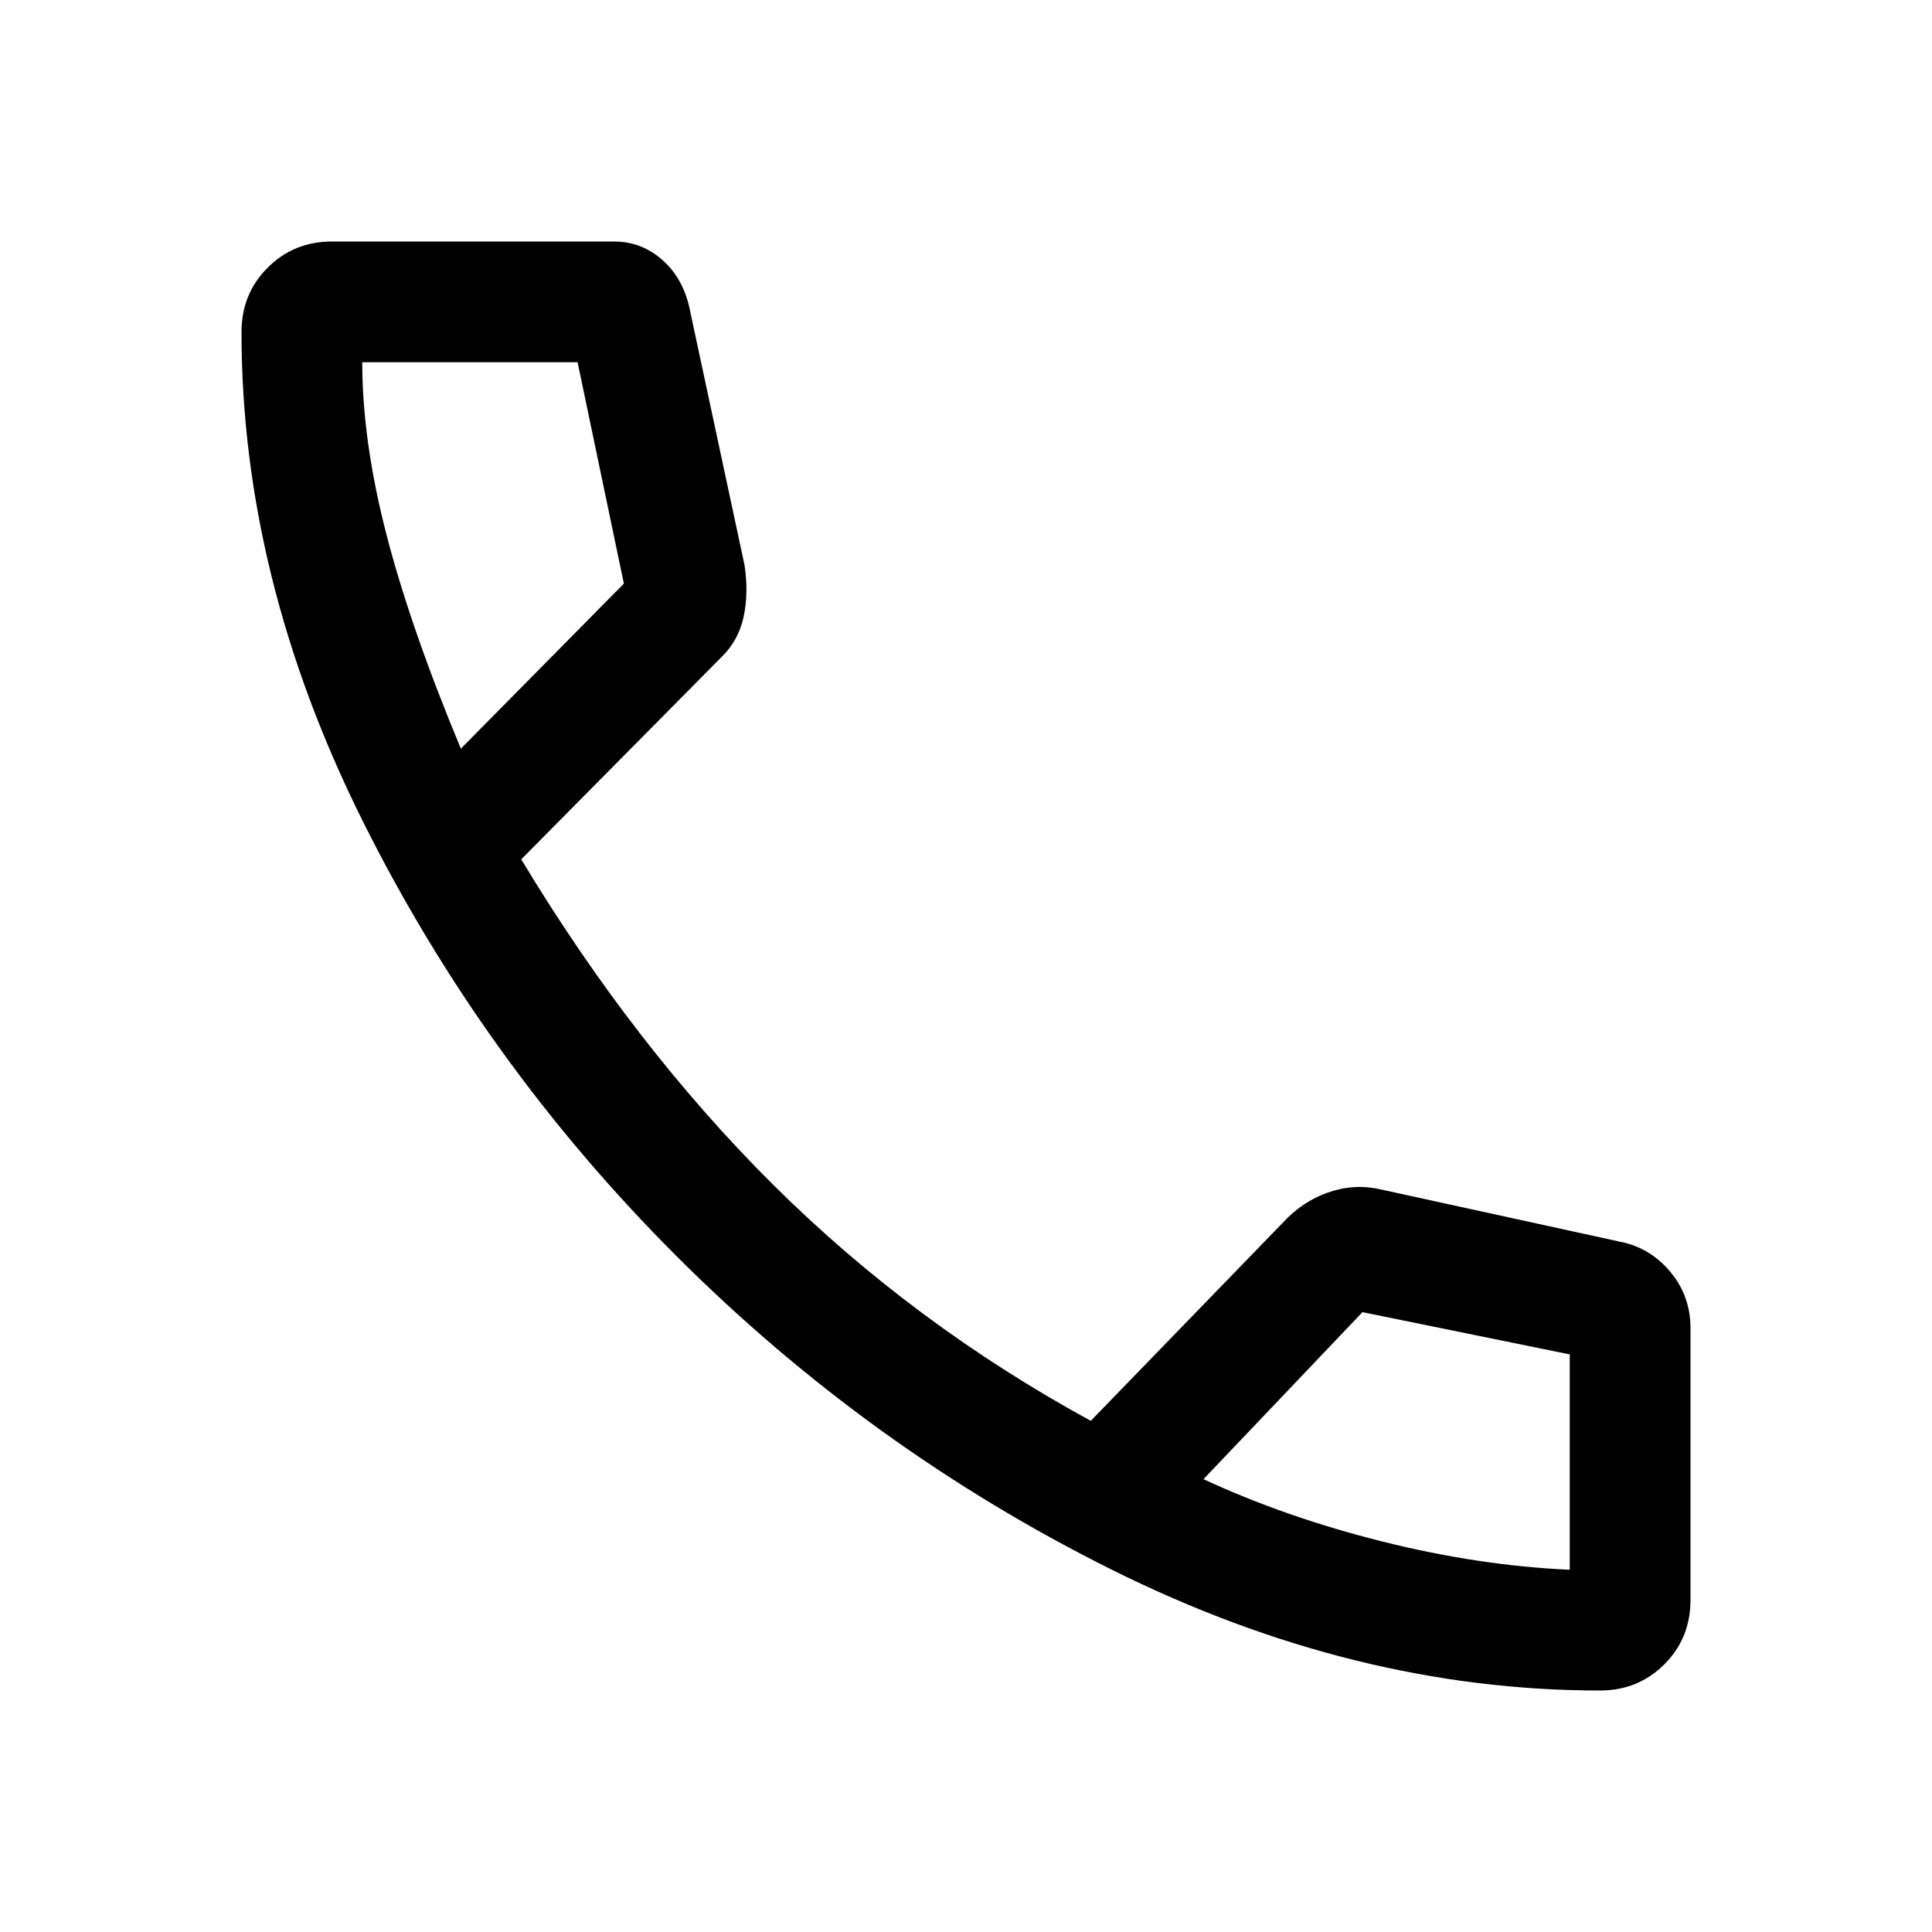
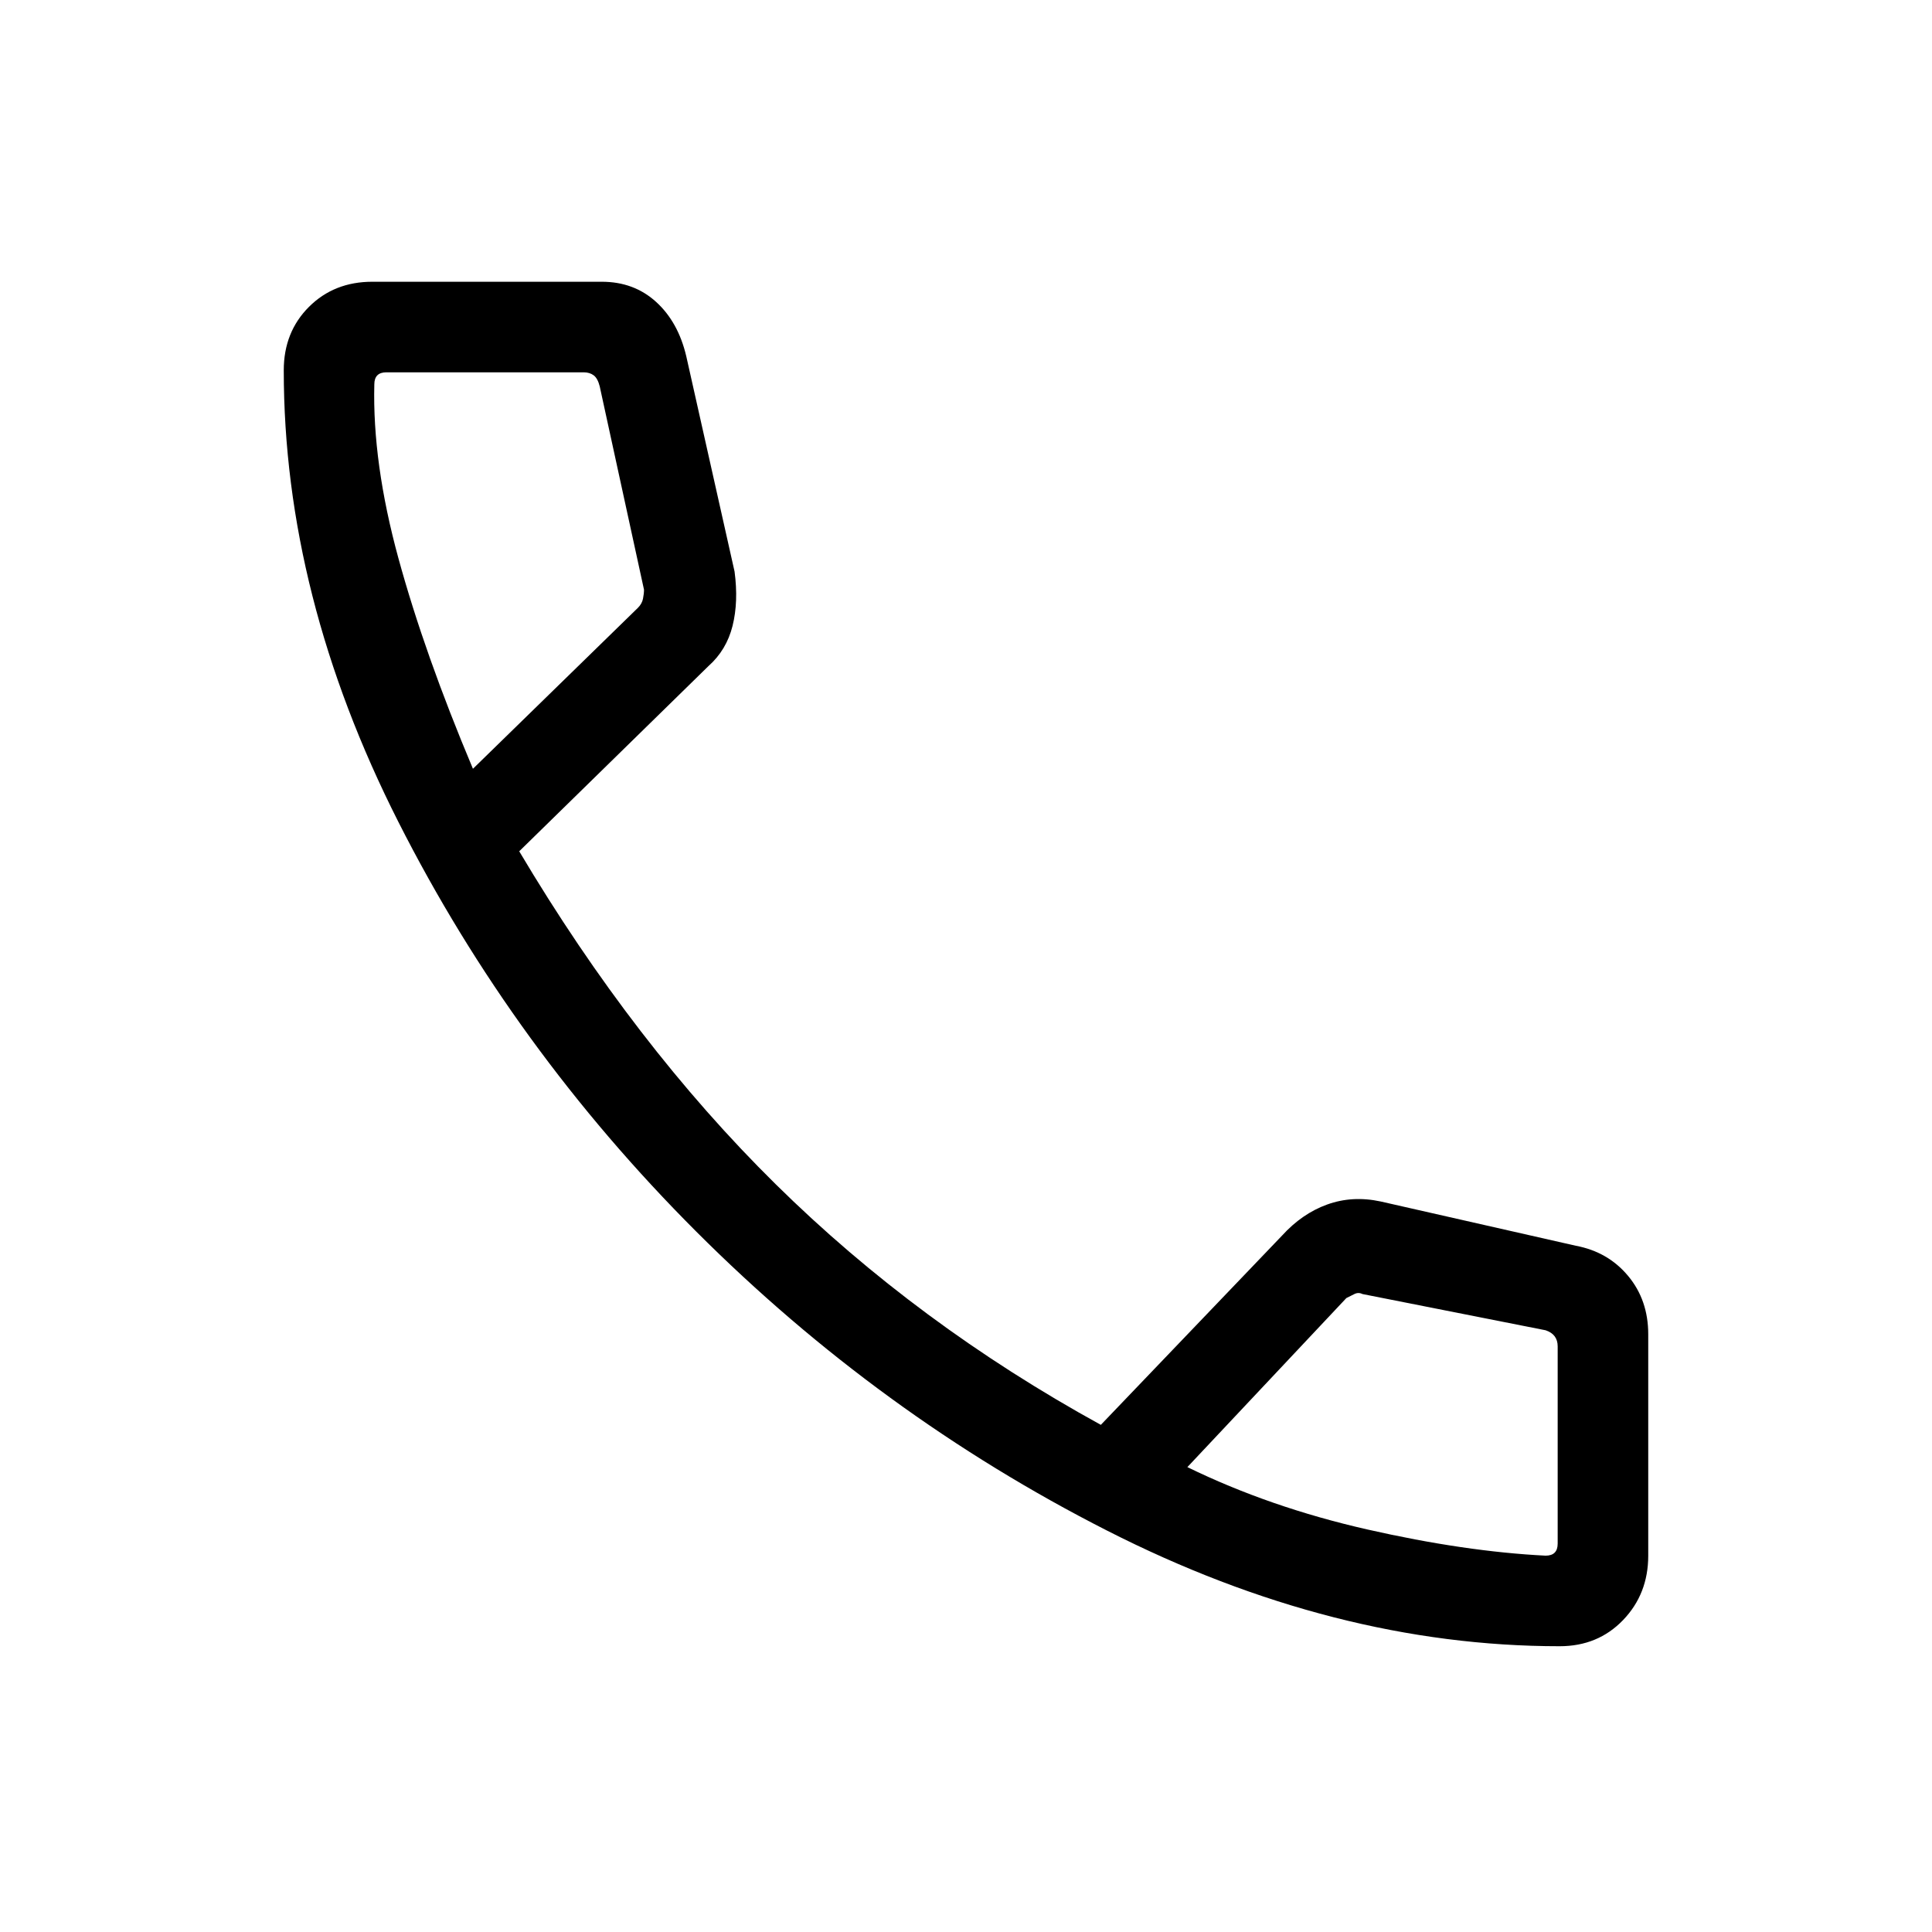
<svg xmlns="http://www.w3.org/2000/svg" height="48" width="48">
-   <path d="M39.75 42q-6.1 0-12.125-3T16.8 31.2Q12 26.4 9 20.375 6 14.35 6 8.25q0-.95.65-1.6Q7.3 6 8.25 6h7q.7 0 1.225.475.525.475.675 1.275l1.35 6.3q.1.7-.025 1.275t-.525.975l-5 5.05q2.8 4.65 6.275 8.1Q22.7 32.9 27.1 35.3l4.75-4.9q.5-.55 1.15-.775.65-.225 1.3-.075l5.95 1.3q.75.15 1.25.75T42 33v6.75q0 .95-.65 1.6-.65.65-1.6.65Zm-28.3-23.4 4.05-4.1L14.35 9H9q0 1.95.6 4.275t1.85 5.325ZM29.9 36.75q2.05.95 4.45 1.55 2.4.6 4.65.7v-5.35l-5.15-1.05ZM11.45 18.6ZM29.9 36.75Z" />
+   <path d="M38.75 40.9q-5.6 0-11.25-2.875T17.3 30.6q-4.55-4.55-7.4-10.175Q7.05 14.8 7.05 9.2q0-.95.625-1.575T9.25 7h5.7q.8 0 1.35.5t.75 1.35l1.2 5.35q.1.75-.05 1.35-.15.6-.6 1l-4.7 4.6q2.85 4.8 6.375 8.275Q22.8 32.9 27.35 35.4l4.5-4.7q.5-.55 1.125-.775.625-.225 1.325-.075l4.85 1.1q.8.15 1.3.75t.5 1.45v5.5q0 .95-.625 1.6-.625.65-1.575.65Zm-27-21.8 4.1-4q.1-.1.125-.225.025-.125.025-.225L14.9 9.6q-.05-.2-.15-.275-.1-.075-.25-.075H9.6q-.15 0-.225.075Q9.3 9.4 9.3 9.55q-.05 1.95.6 4.325t1.85 5.225ZM29.5 36.45q2.05 1 4.475 1.55t4.425.65q.15 0 .225-.075.075-.075.075-.225v-4.9q0-.15-.075-.25t-.225-.15l-4.55-.9q-.1-.05-.2 0l-.2.1ZM11.75 19.1ZM29.5 36.45Z" />
</svg>
